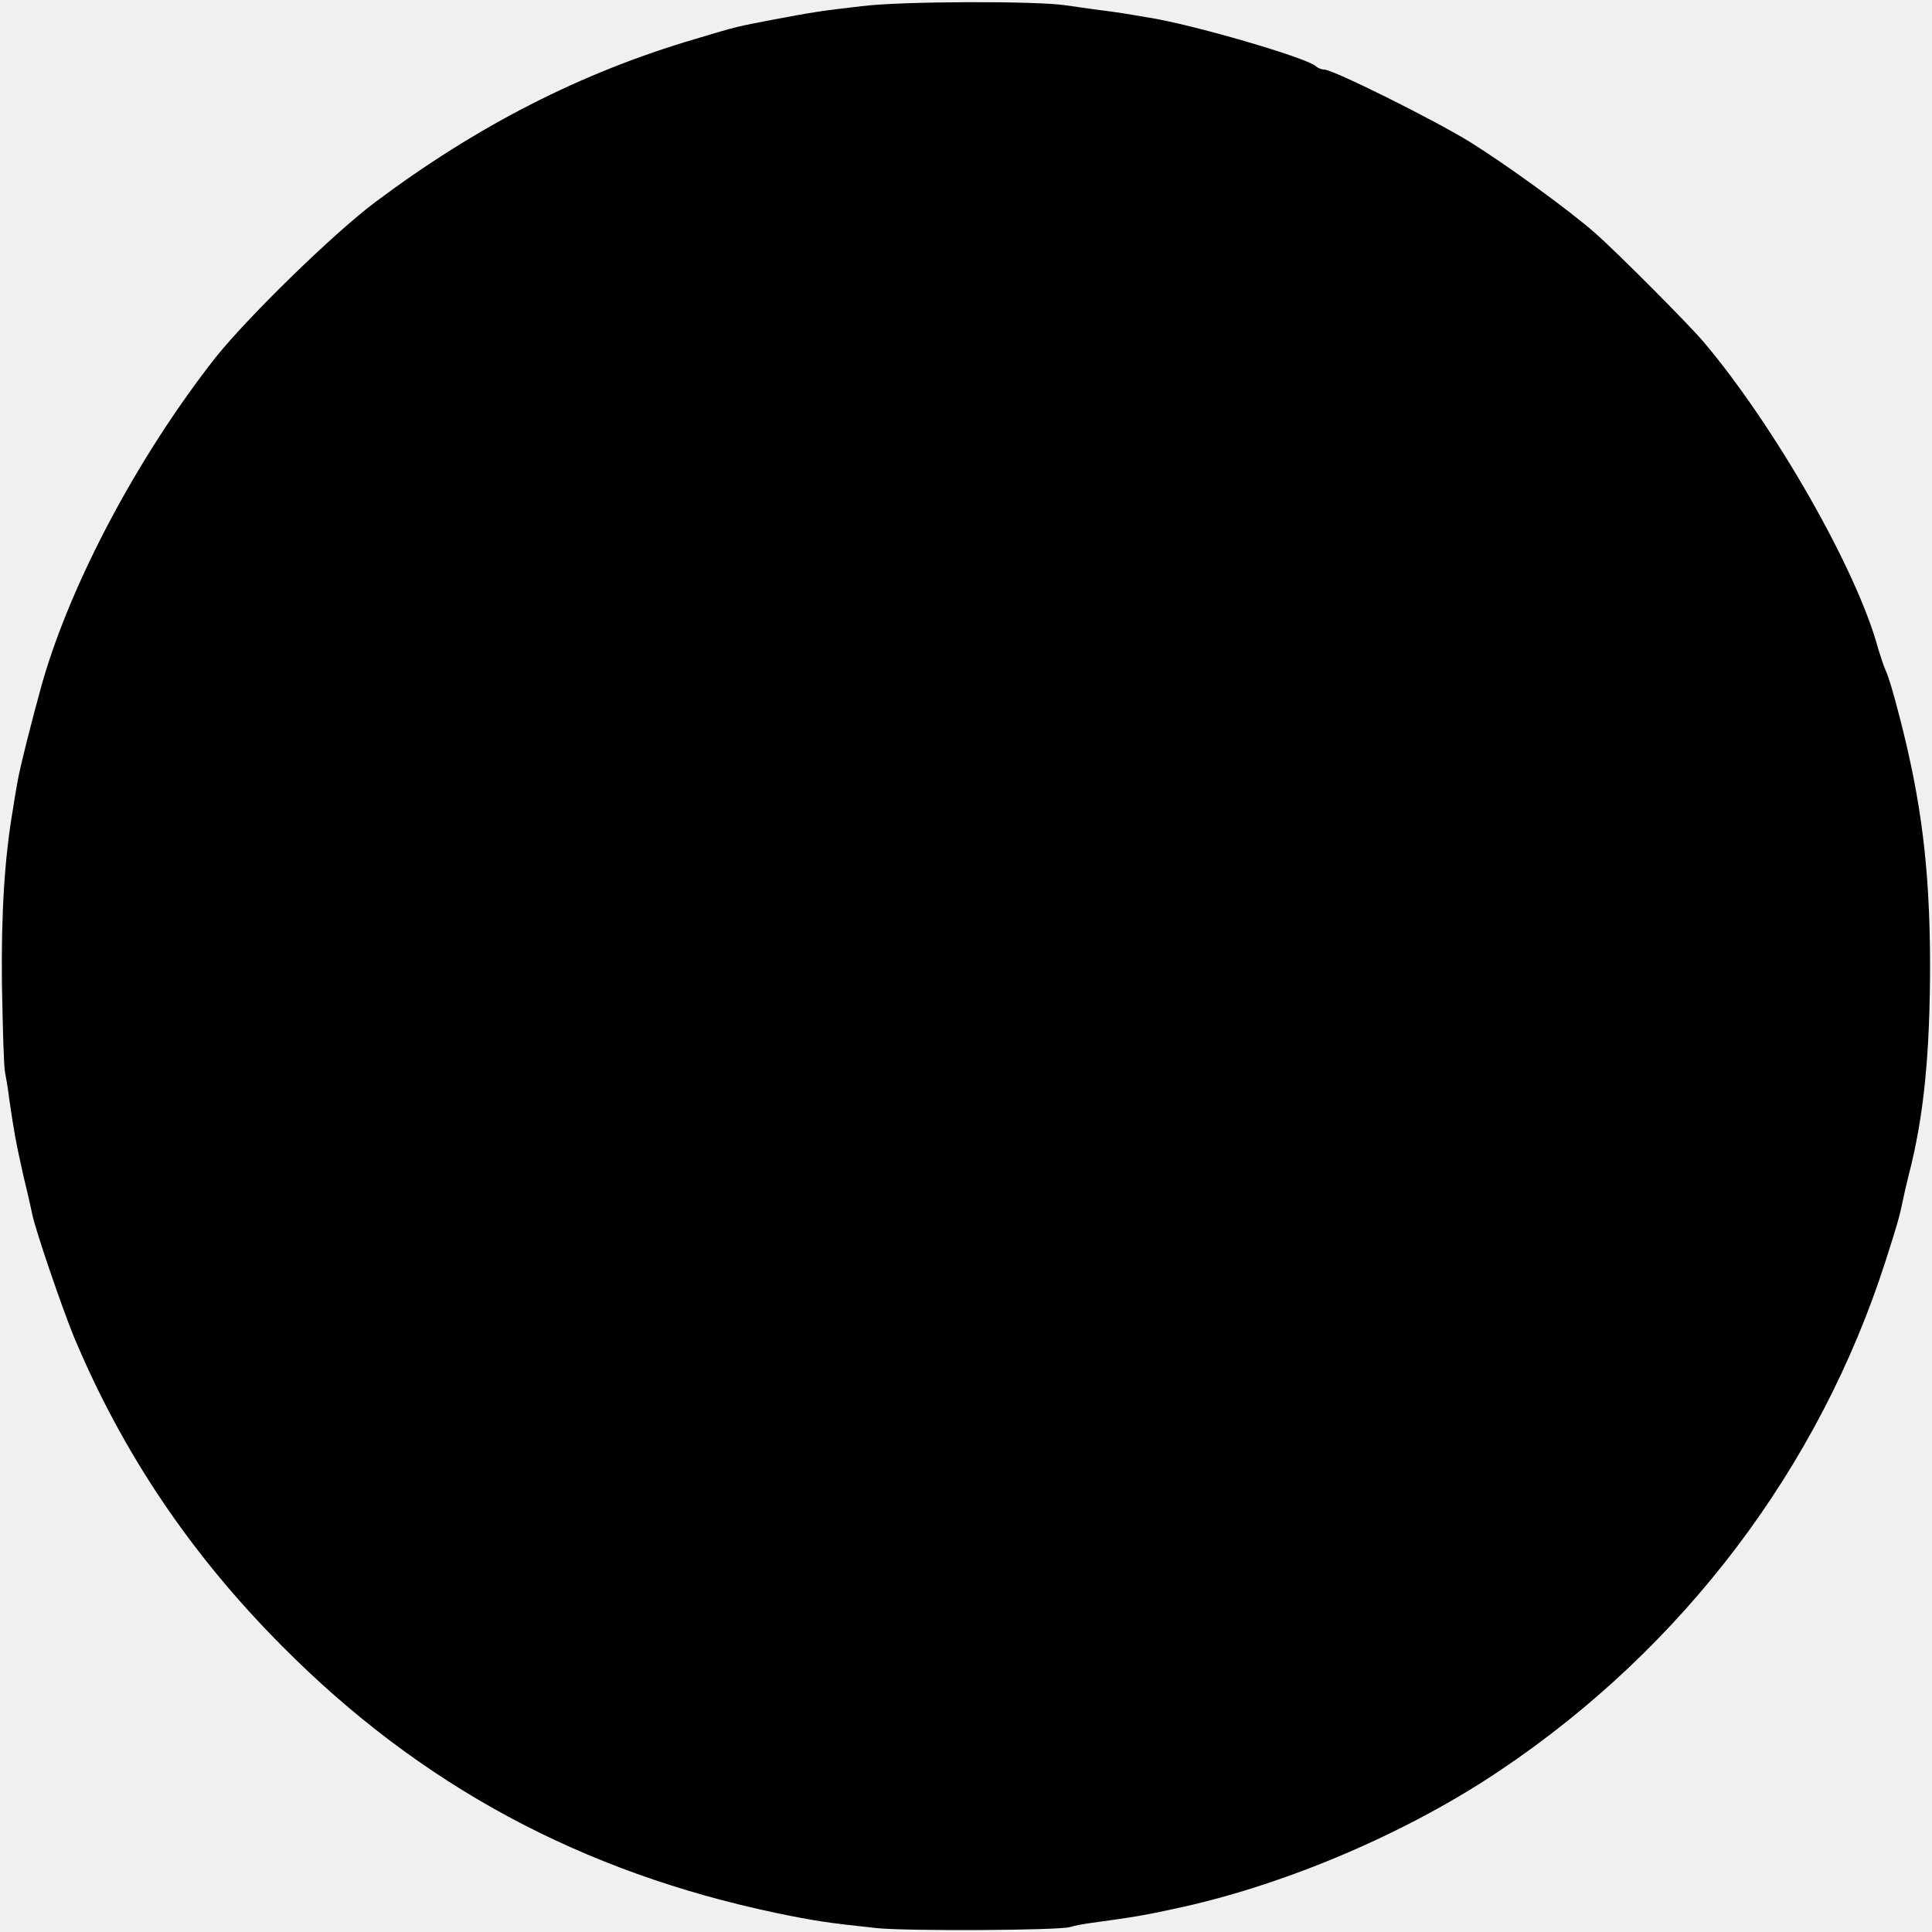
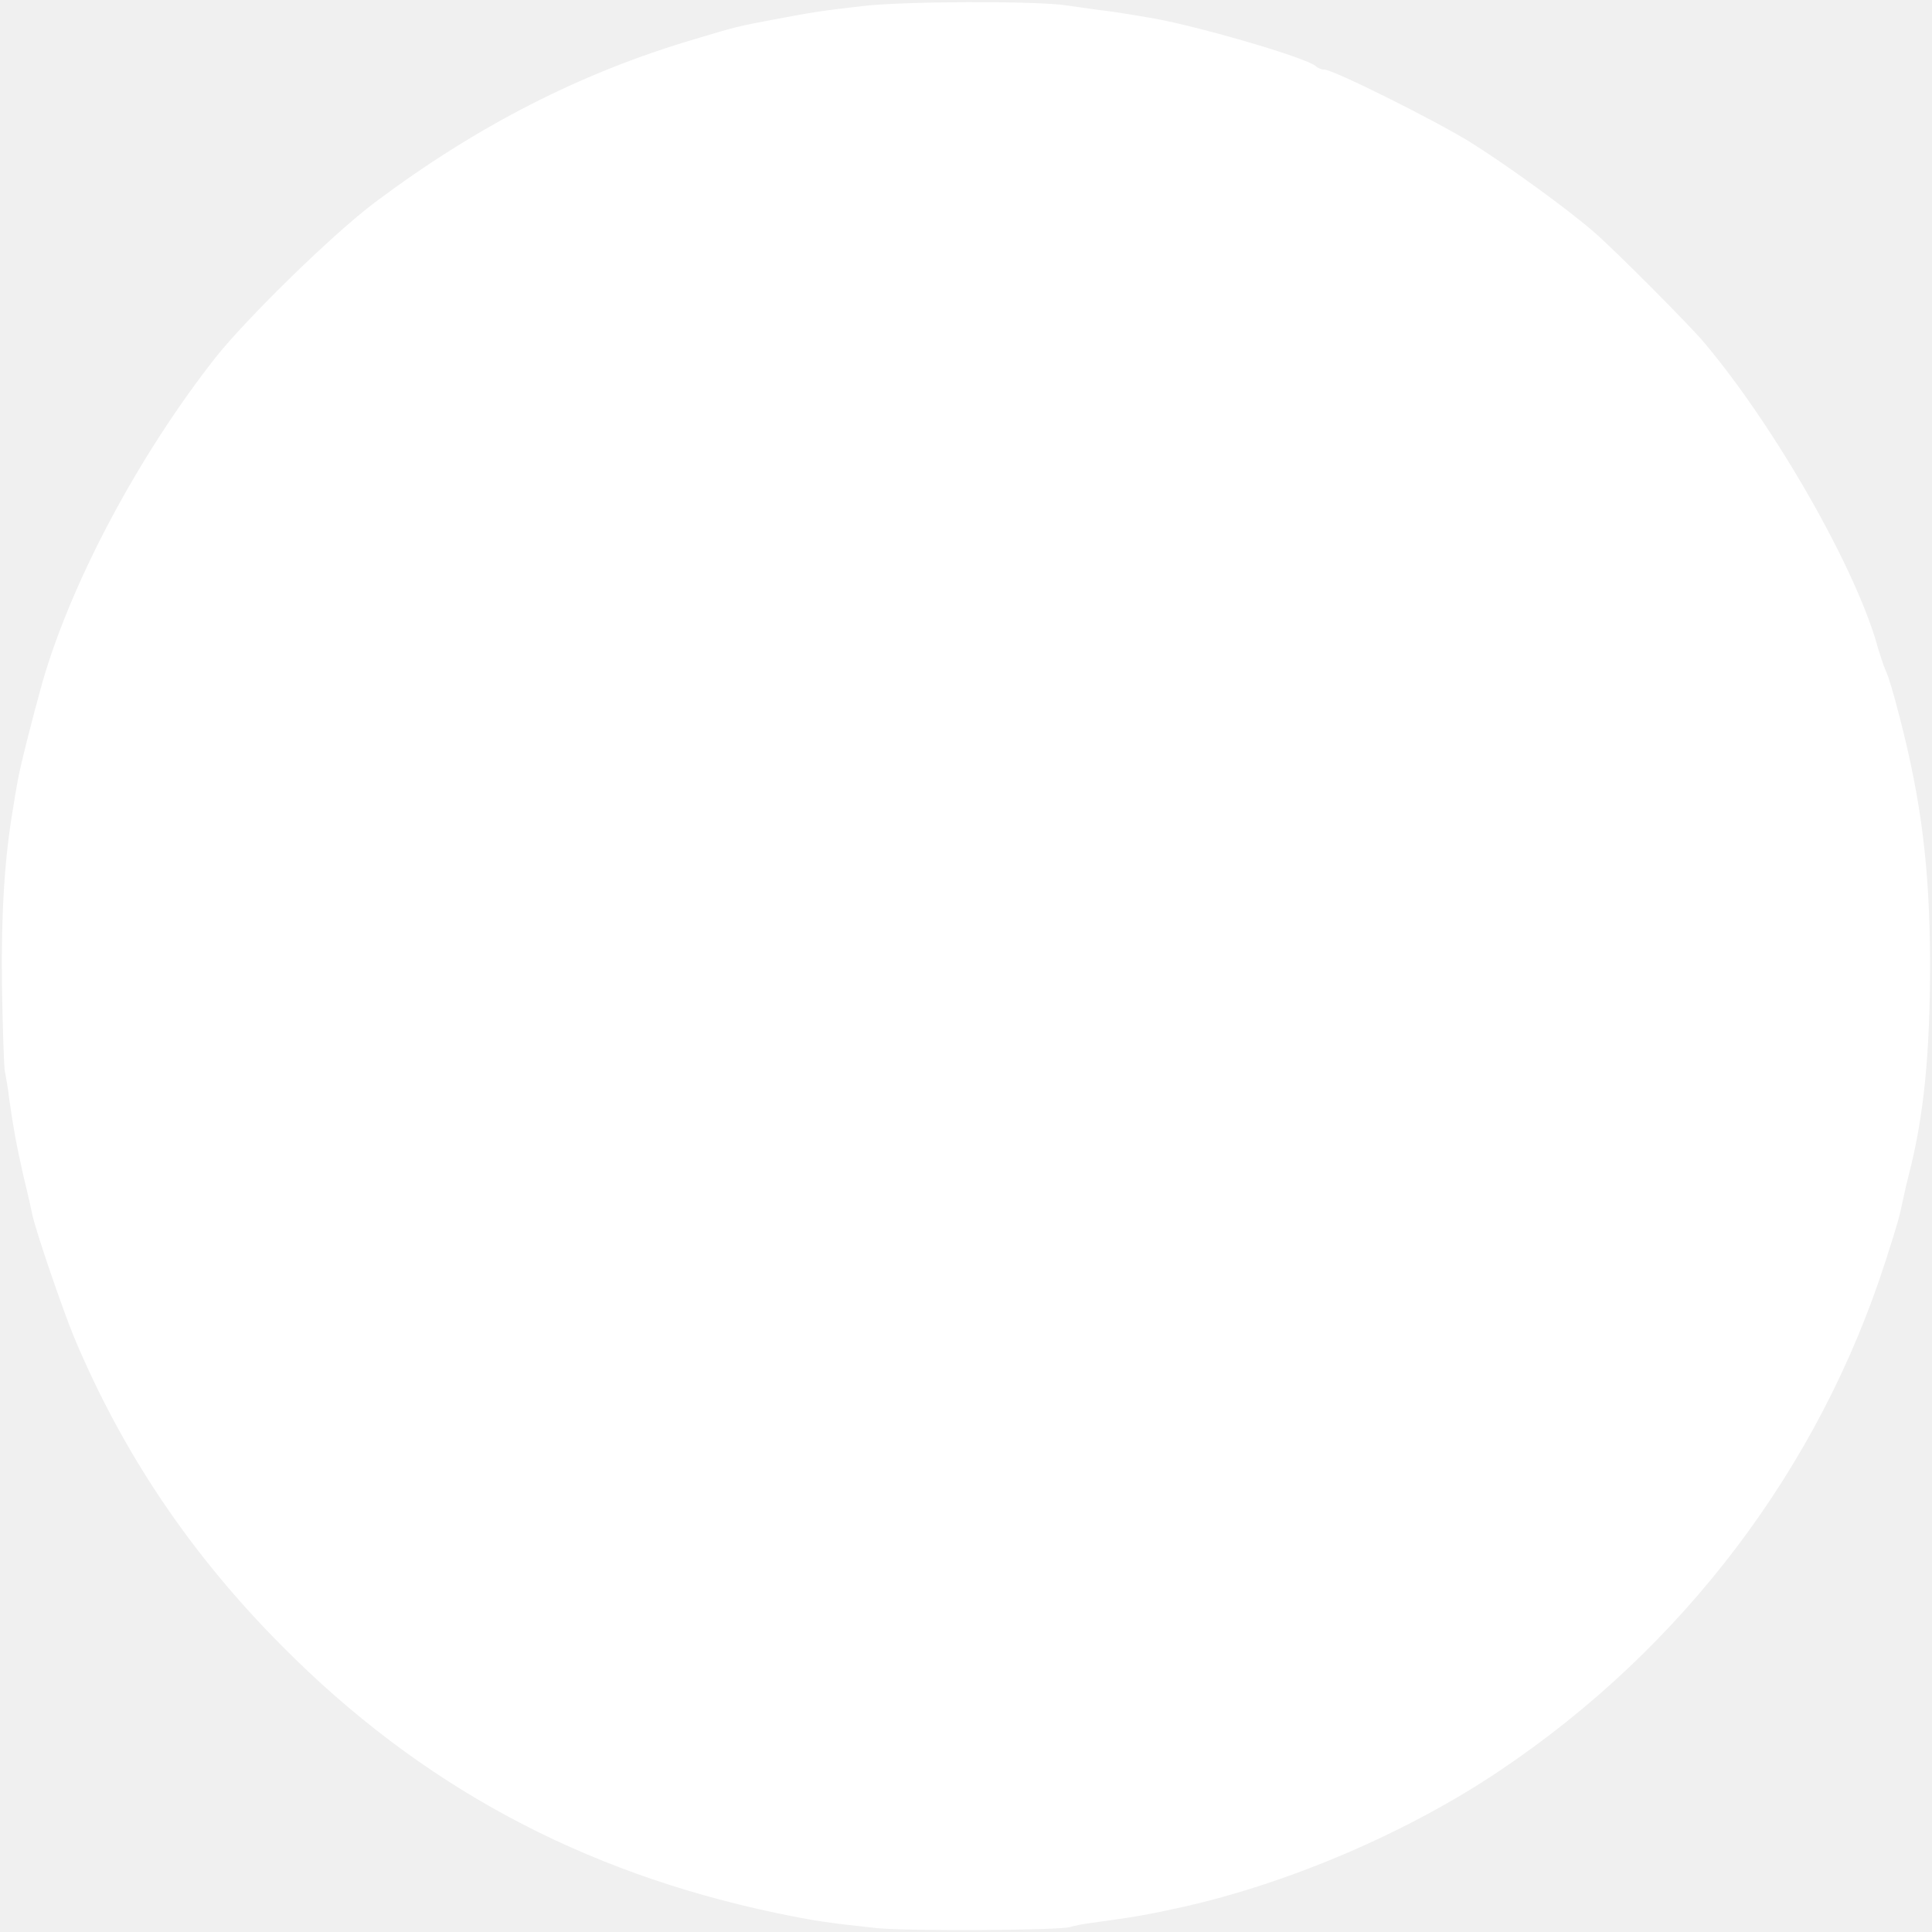
<svg xmlns="http://www.w3.org/2000/svg" version="1.0" width="500pt" height="500pt" viewBox="0 0 500 500" preserveAspectRatio="xMidYMid meet">
-   <g transform="translate(0,500) scale(0.1,-0.1)" fill="#000000" stroke="none">
+   <g transform="translate(0,500) scale(0.1,-0.1)" fill="#ffffff" stroke="none">
    <path d="M2230 4984 c-106 -12 -129 -16 -230 -35 -89 -17 -92 -17 -201 -50 -296 -87 -565 -225 -829 -423 -108 -81 -329 -297 -412 -401 -198 -252 -372 -577 -448 -840 -26 -93 -59 -223 -65 -260 -4 -22 -9 -52 -11 -66 -22 -127 -31 -269 -29 -454 2 -115 5 -219 8 -230 2 -11 8 -42 11 -70 12 -82 16 -106 37 -200 12 -49 22 -94 23 -100 10 -45 76 -238 107 -314 125 -299 301 -562 539 -801 358 -361 775 -585 1280 -691 97 -20 128 -25 260 -39 80 -8 475 -6 500 3 8 3 34 8 58 11 109 15 134 19 234 41 276 62 582 193 820 353 474 318 826 783 998 1319 31 97 36 114 46 163 3 14 9 41 14 60 39 151 55 312 55 550 -1 242 -22 415 -79 635 -16 62 -28 103 -36 120 -5 11 -13 36 -19 55 -54 203 -267 576 -452 795 -37 44 -224 232 -281 282 -68 60 -234 180 -326 237 -97 59 -352 186 -375 186 -7 0 -17 4 -22 9 -25 22 -319 108 -435 126 -25 4 -52 9 -60 10 -8 1 -37 6 -65 9 -27 4 -66 9 -85 12 -75 12 -429 11 -530 -2z" />
  </g>
</svg>
